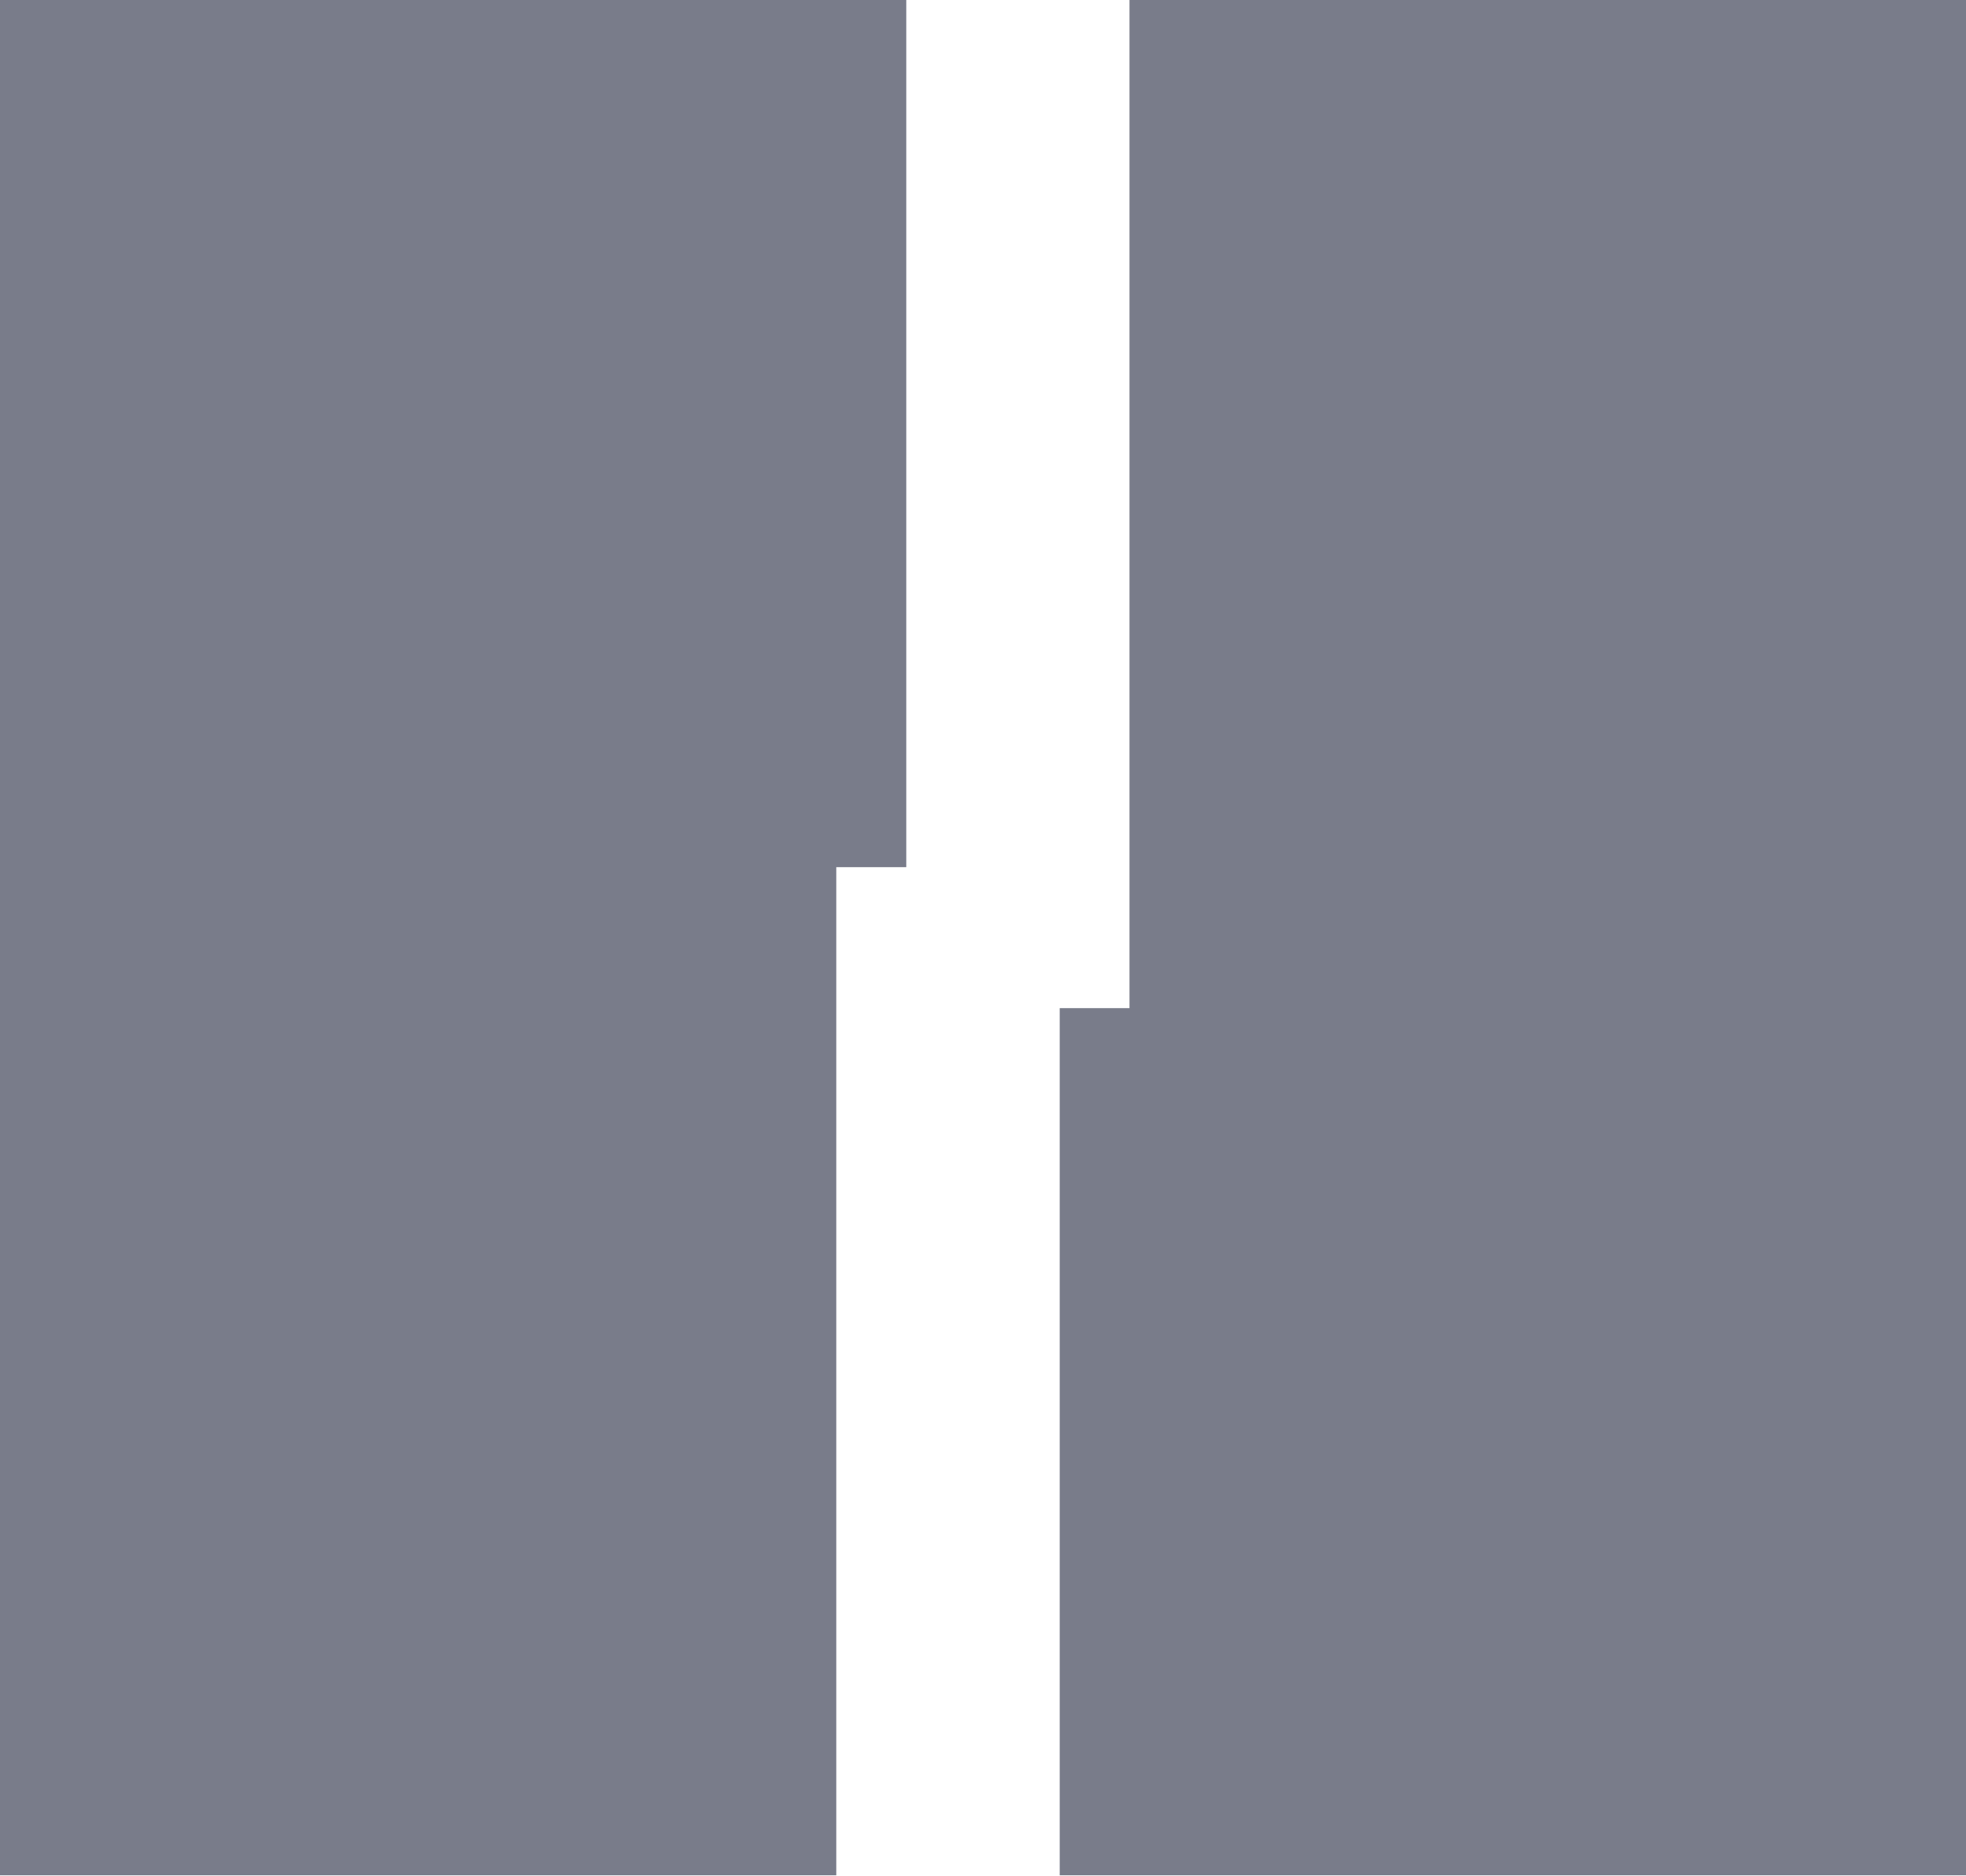
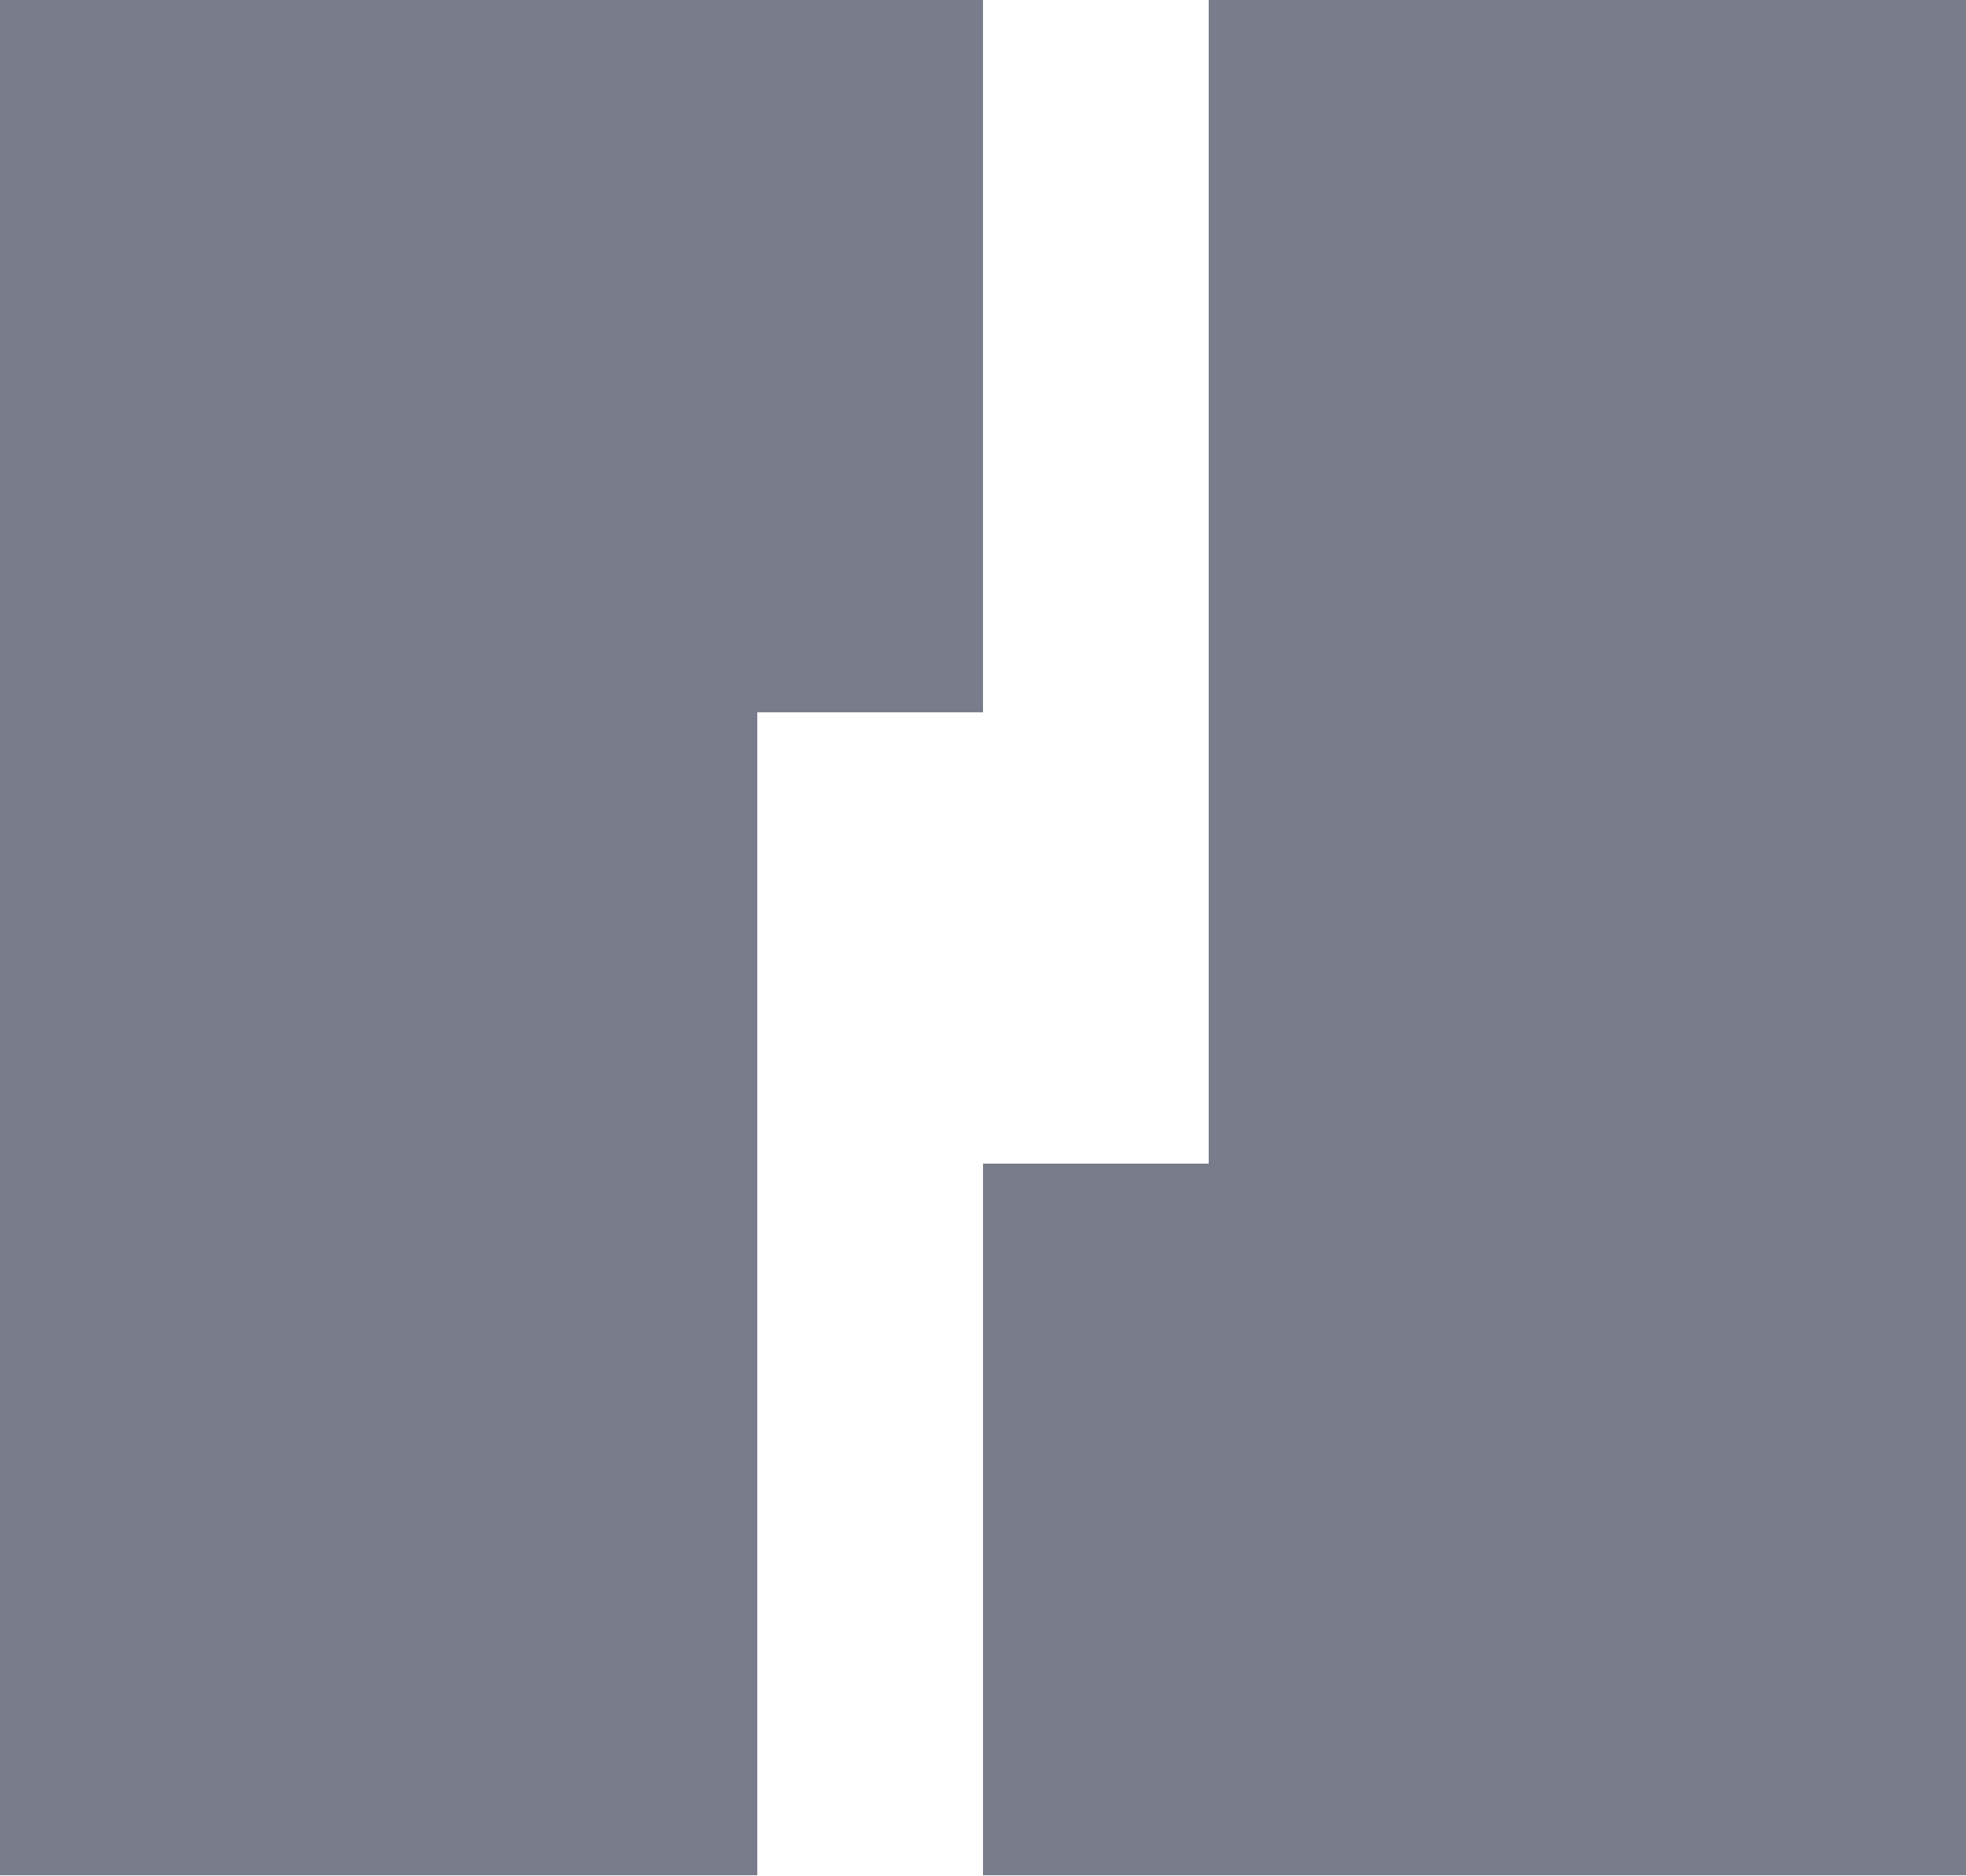
- <svg xmlns="http://www.w3.org/2000/svg" id="Capa_1" data-name="Capa 1" viewBox="0 0 267.41 255.12">
+ <svg xmlns="http://www.w3.org/2000/svg" id="Capa_1" data-name="Capa 1" version="1.1" viewBox="0 0 267.4 255.1">
  <defs>
    <style>
      .cls-1 {
-       fill: #797C8A;
-       stroke-width: 0px;
+         fill: #797c8a;
+         stroke-width: 0px;
      }
    </style>
  </defs>
-   <polygon class="cls-1" points="123.27 0 123.27 117.97 113.75 117.97 113.75 255.12 0 255.12 0 0 123.27 0" />
-   <polygon class="cls-1" points="267.41 0 267.41 255.12 144.14 255.12 144.14 137.15 153.63 137.15 153.63 0 267.41 0" />
+   <polygon class="cls-1" points="133.7 96.9 133.7 0 0 0 0 255.1 103 255.1 103 96.9 133.7 96.9" />
+   <polygon class="cls-1" points="164.4 0 164.4 158.3 133.7 158.3 133.7 255.1 267.4 255.1 267.4 0 164.4 0" />
</svg>
